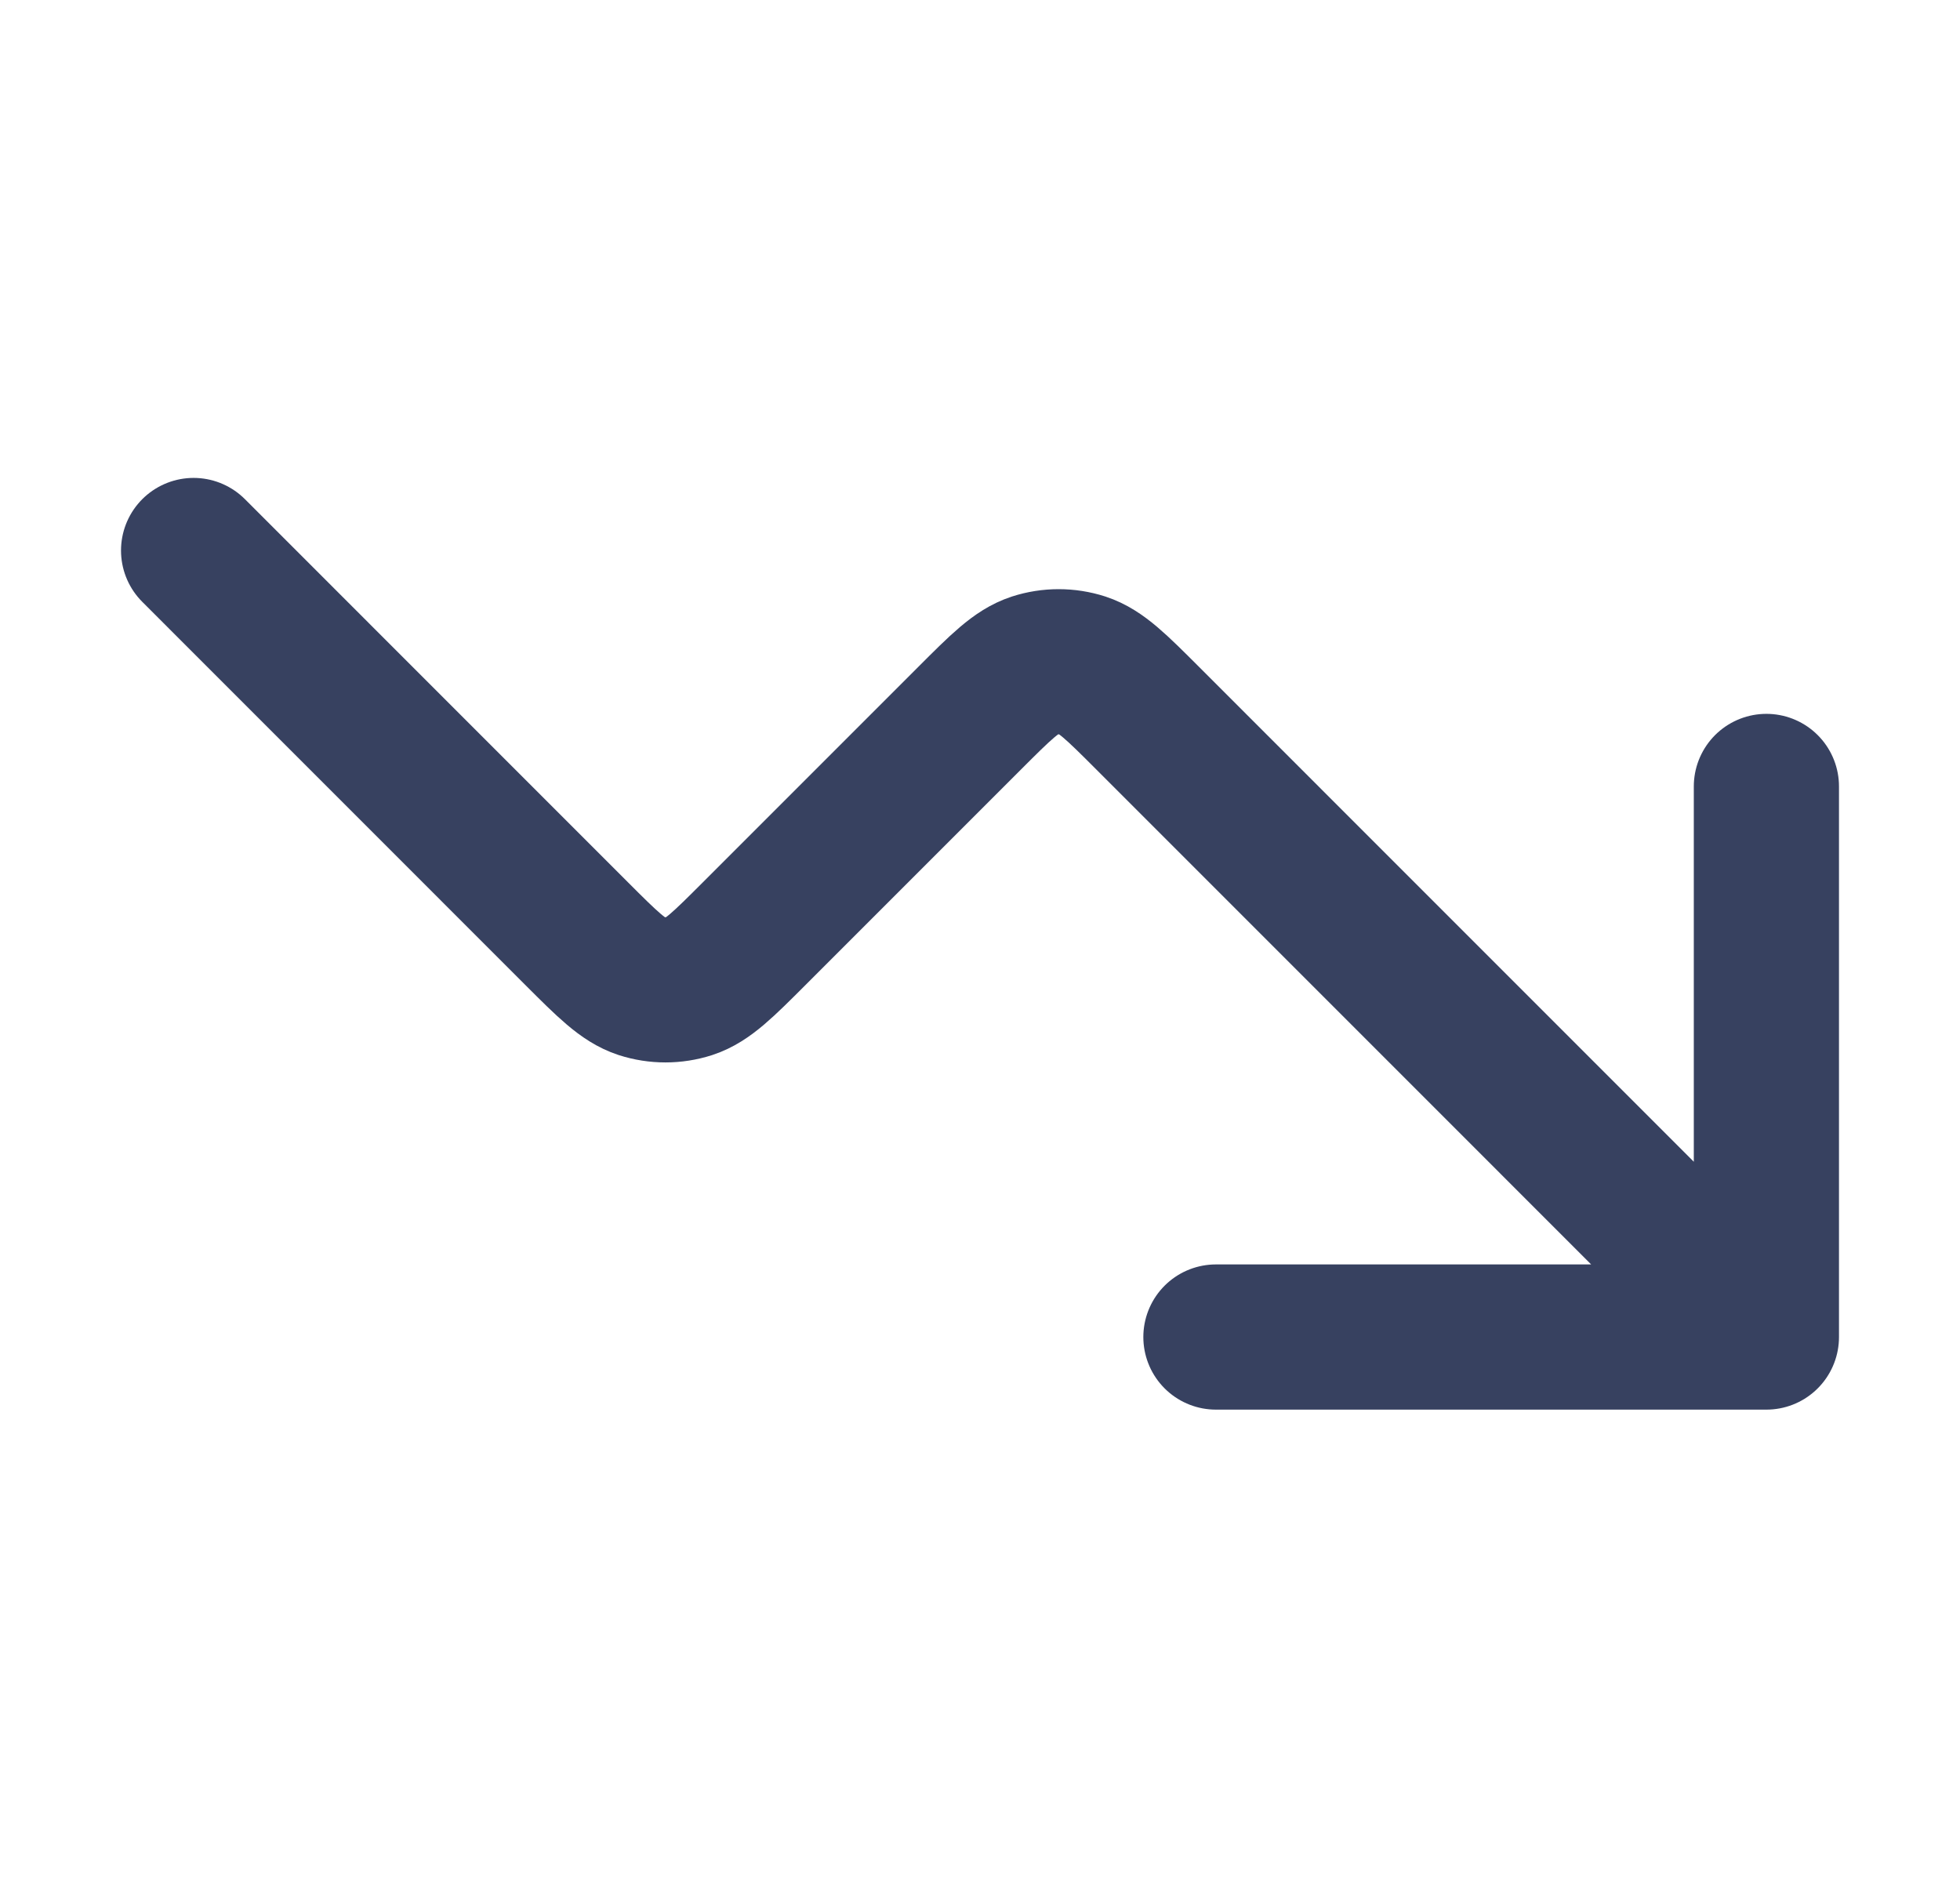
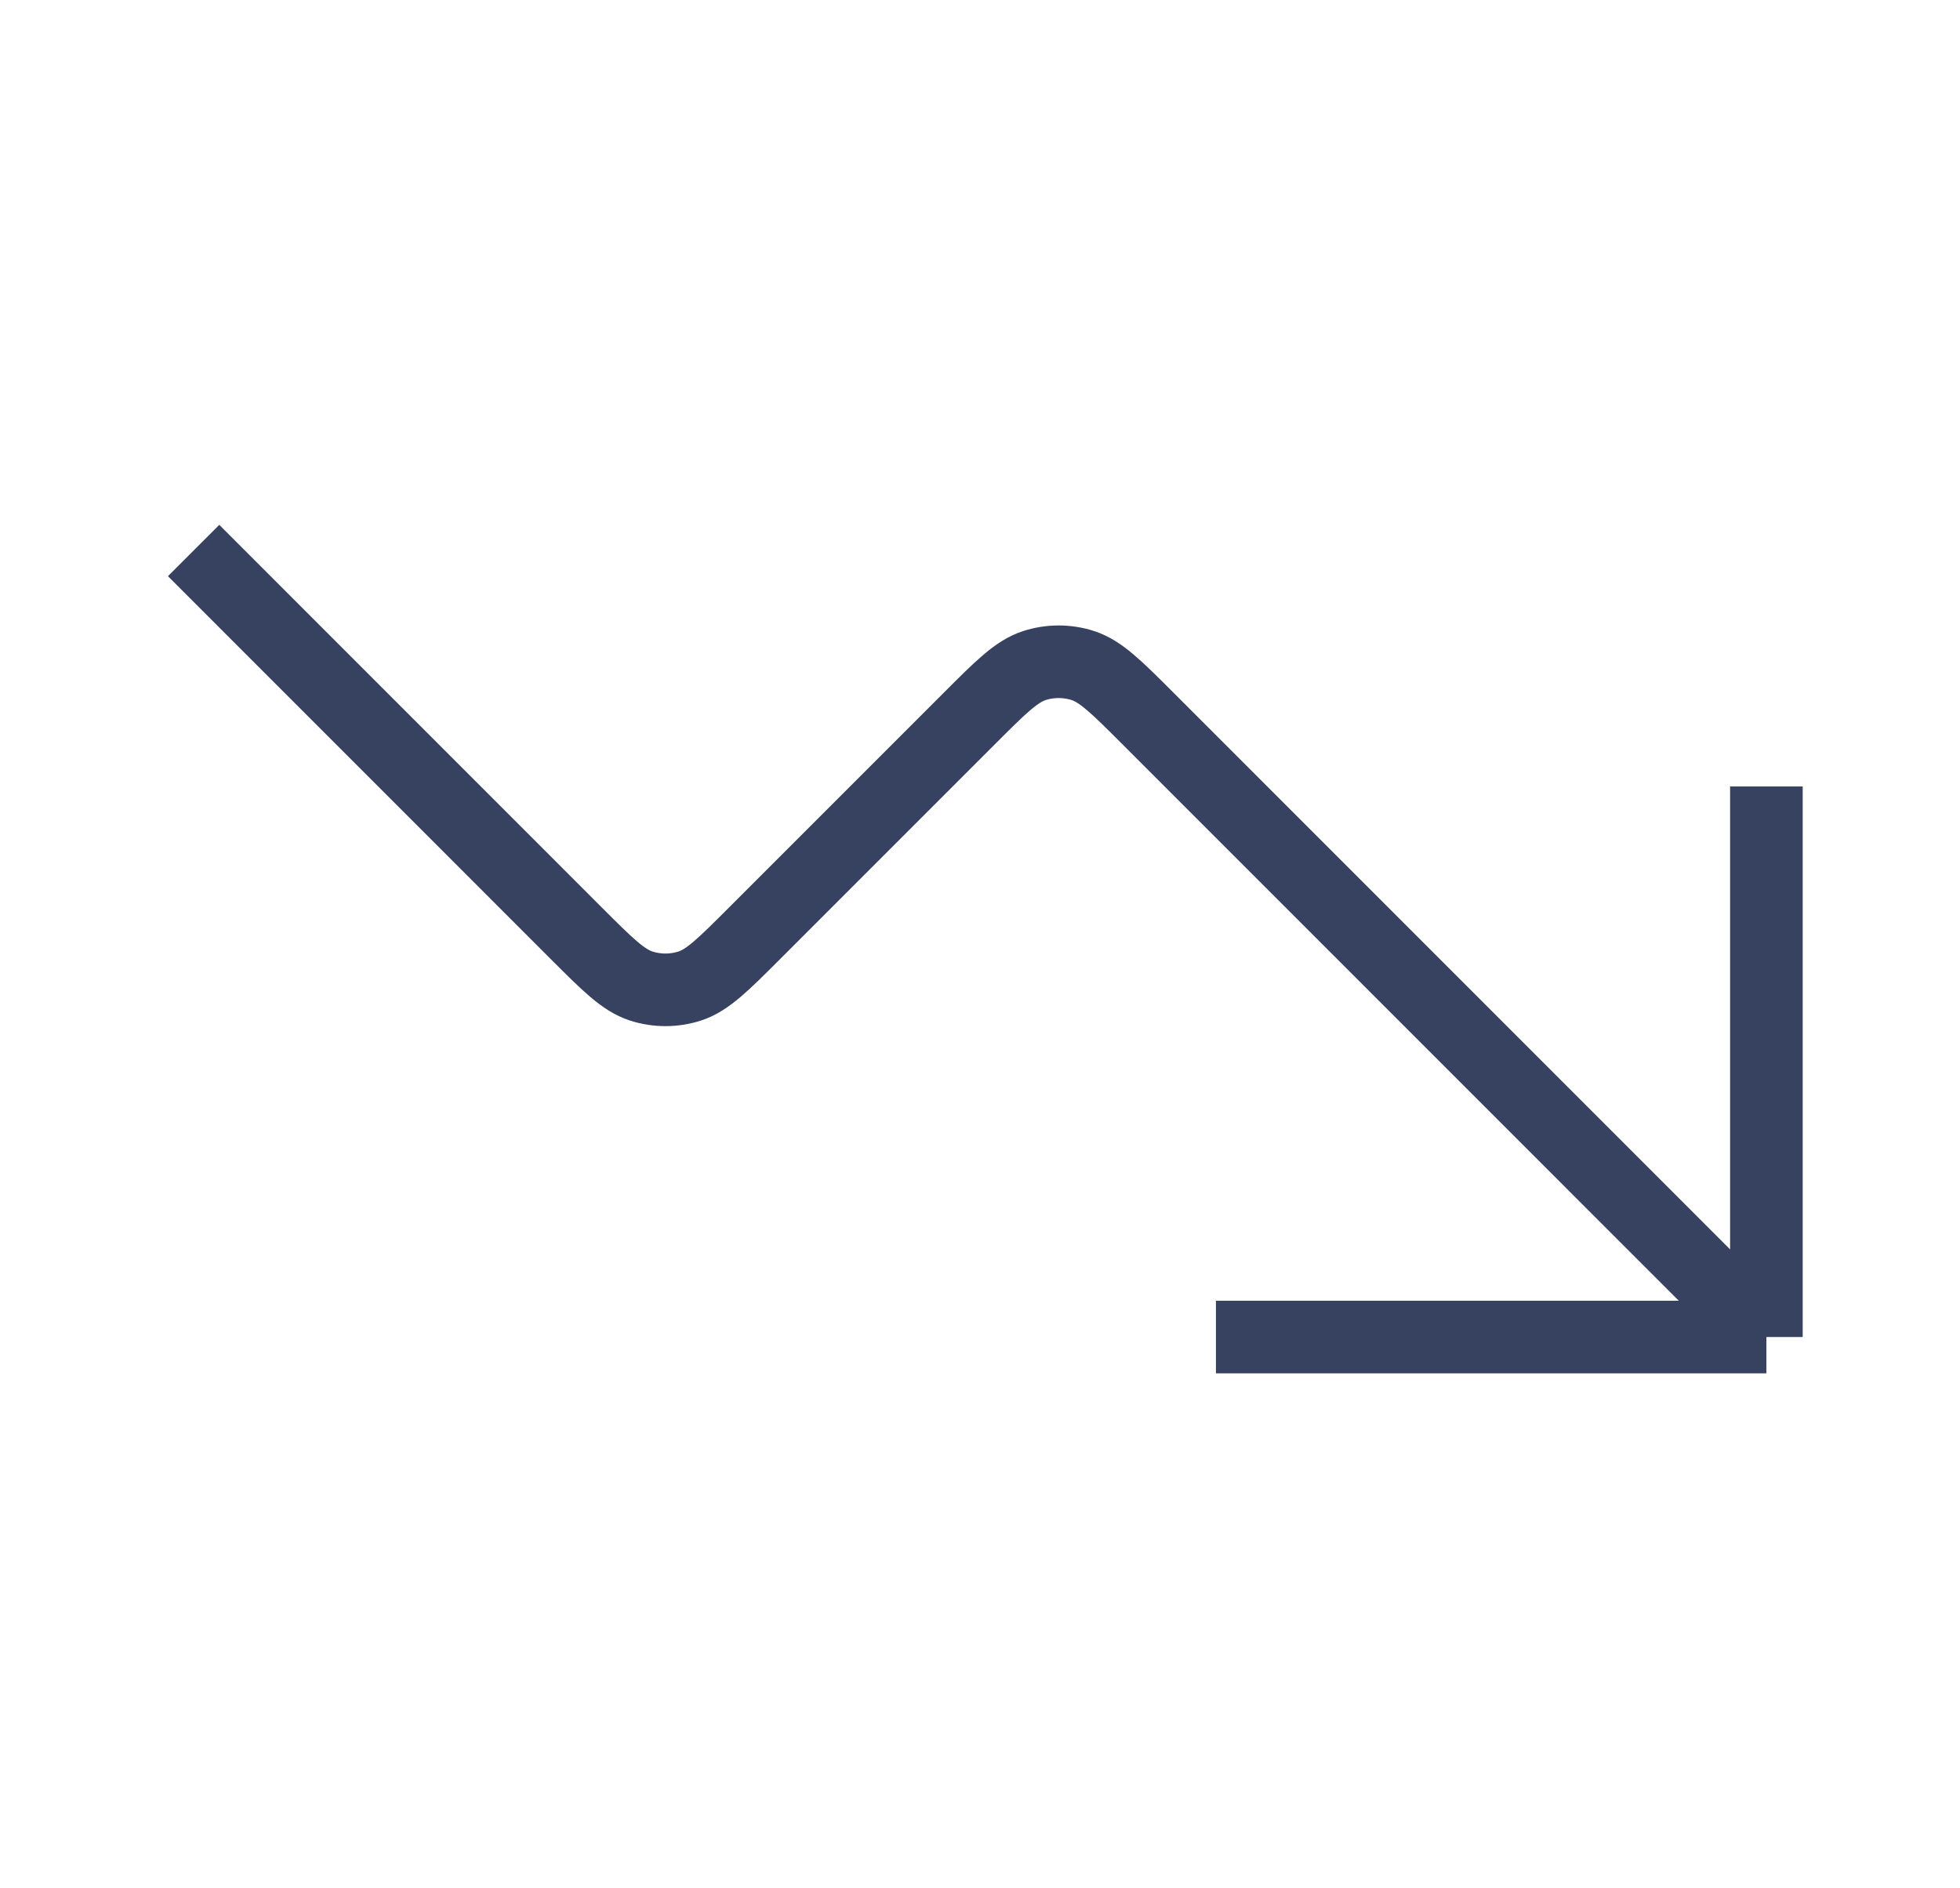
<svg xmlns="http://www.w3.org/2000/svg" width="27" height="26" viewBox="0 0 27 26" fill="none">
-   <path d="M24.333 18.417L15.809 9.892C15.38 9.463 15.165 9.249 14.918 9.168C14.701 9.098 14.466 9.098 14.249 9.168C14.001 9.249 13.787 9.463 13.358 9.892L10.392 12.858C9.963 13.287 9.749 13.501 9.502 13.582C9.284 13.652 9.05 13.652 8.832 13.582C8.585 13.501 8.37 13.287 7.941 12.858L2.667 7.583M24.333 18.417H16.75M24.333 18.417V10.833" stroke="#374160" stroke-width="2" stroke-linecap="round" stroke-linejoin="round" />
+   <path d="M24.333 18.417L15.809 9.892C15.38 9.463 15.165 9.249 14.918 9.168C14.701 9.098 14.466 9.098 14.249 9.168C14.001 9.249 13.787 9.463 13.358 9.892L10.392 12.858C9.963 13.287 9.749 13.501 9.502 13.582C9.284 13.652 9.05 13.652 8.832 13.582C8.585 13.501 8.37 13.287 7.941 12.858L2.667 7.583M24.333 18.417H16.75M24.333 18.417V10.833" stroke="#374160" strokeWidth="2" strokeLinecap="round" strokeLinejoin="round" />
</svg>
